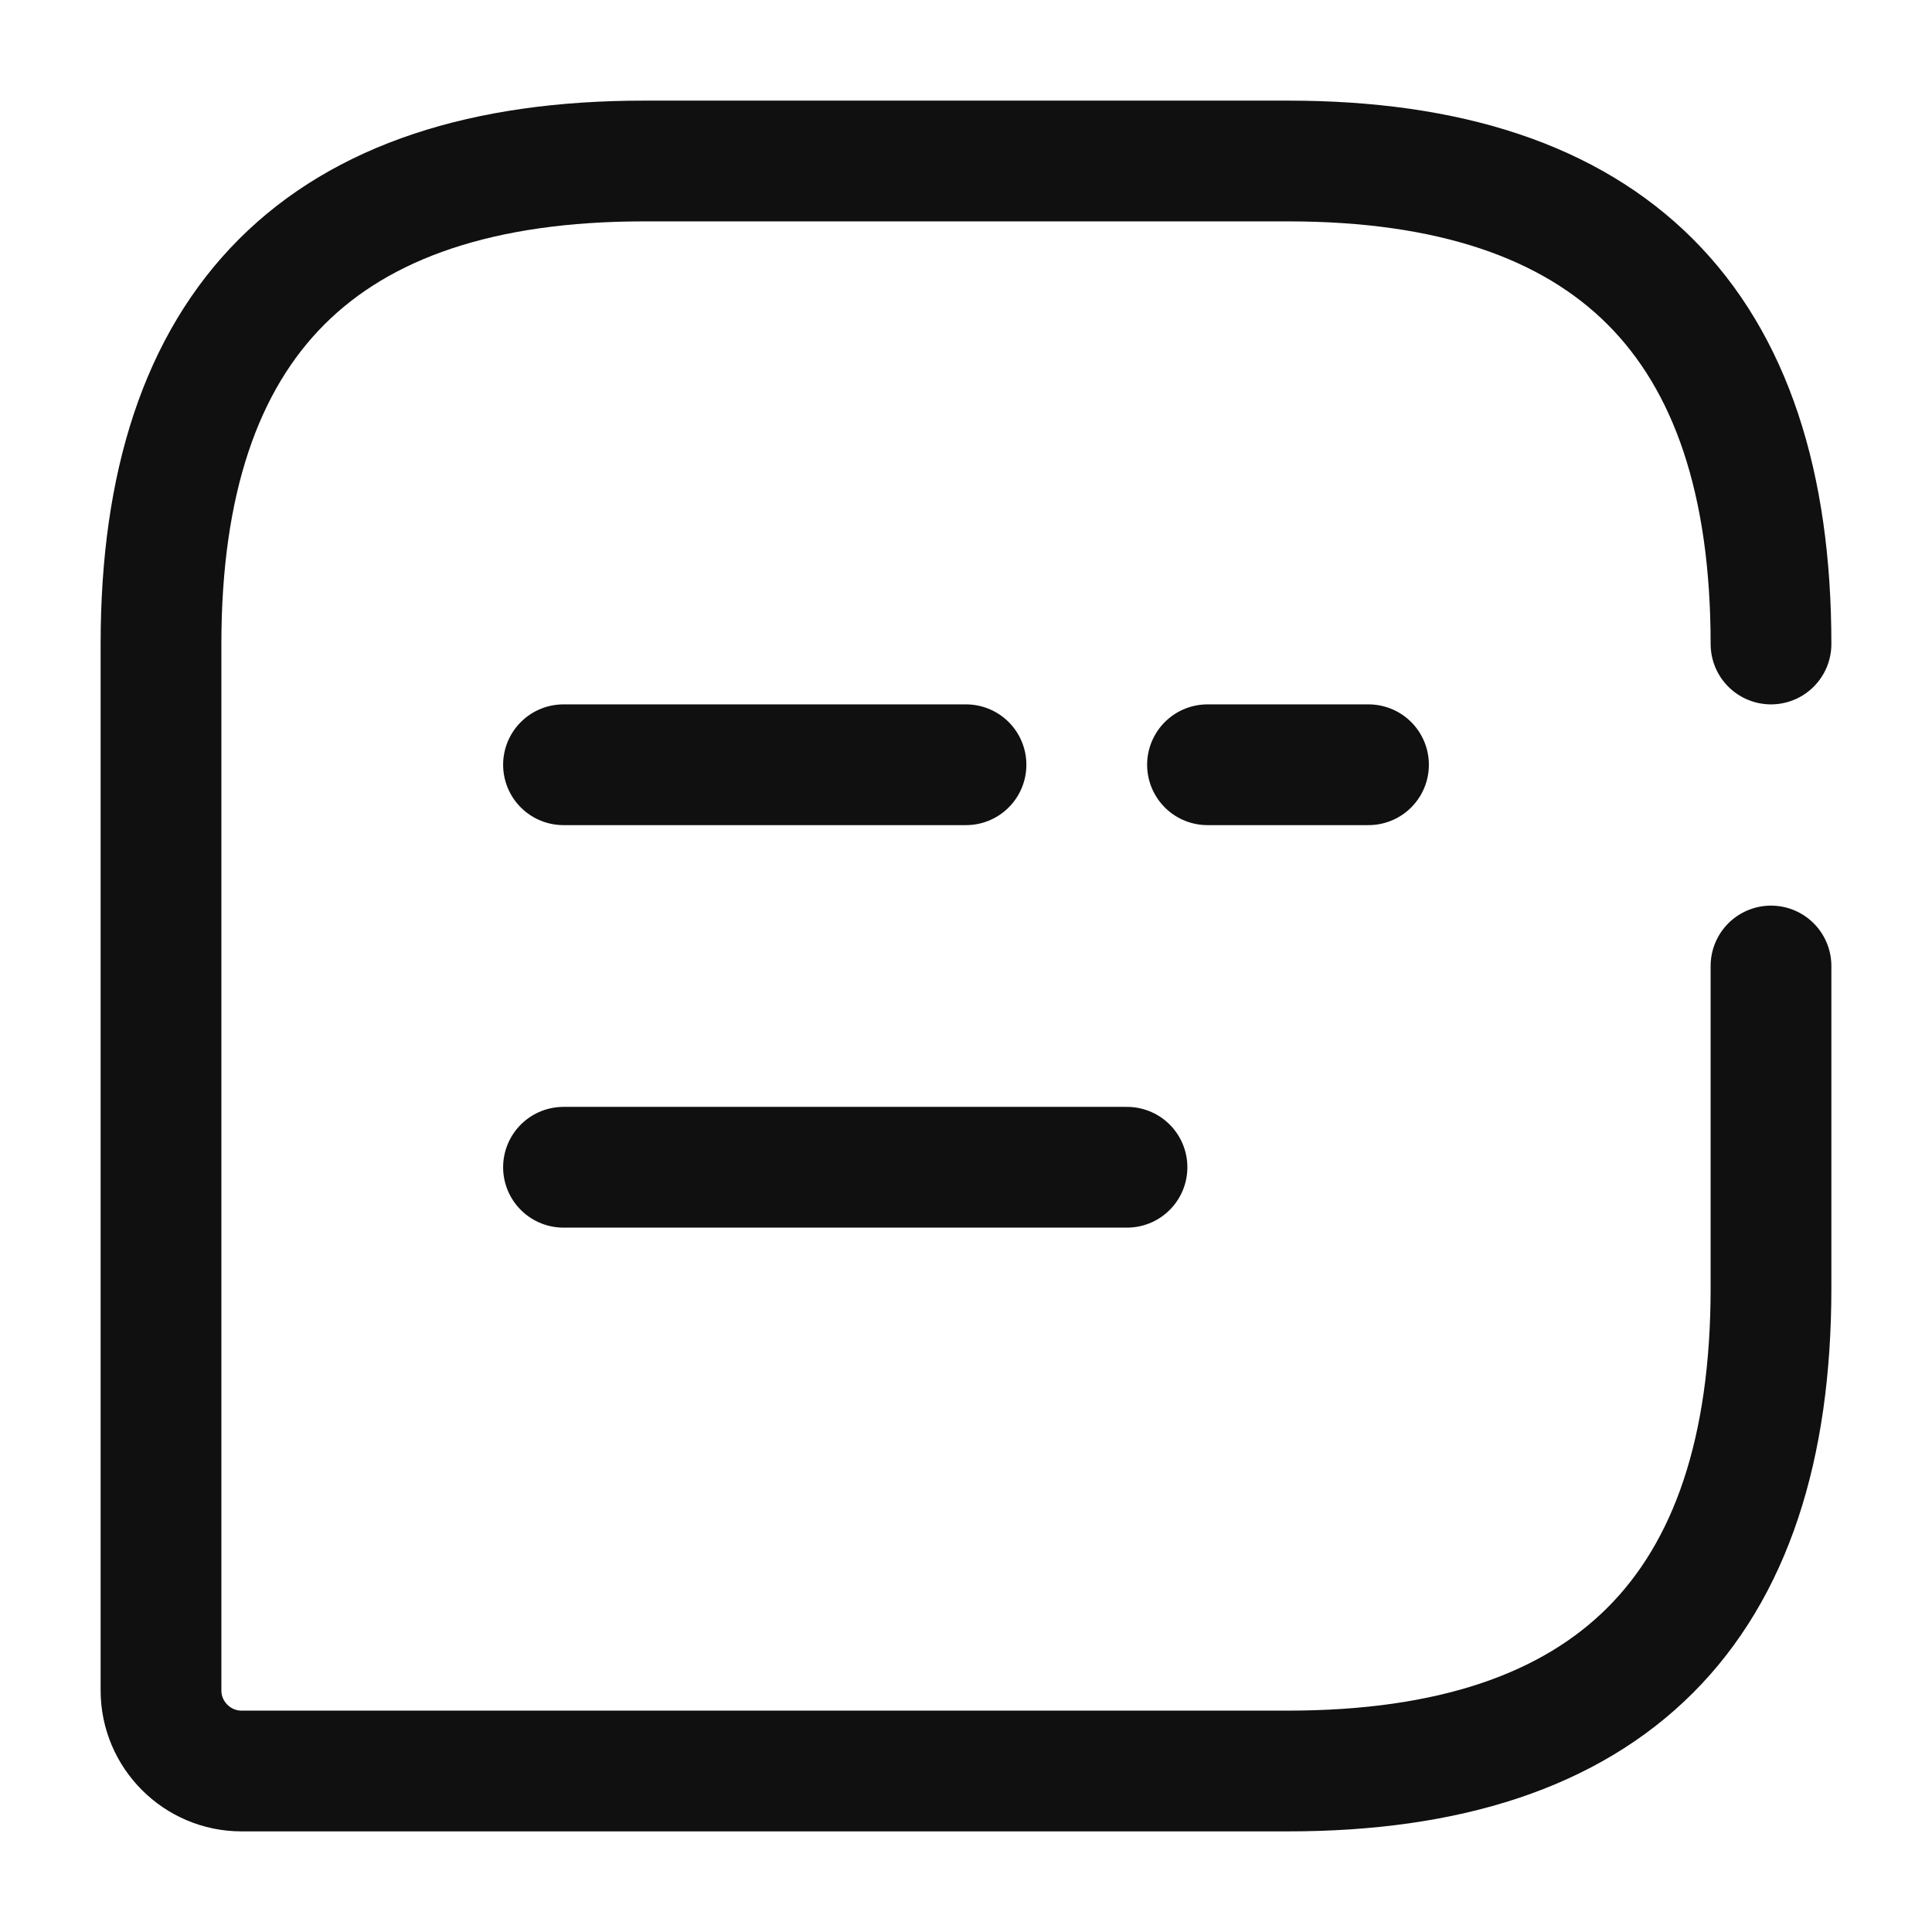
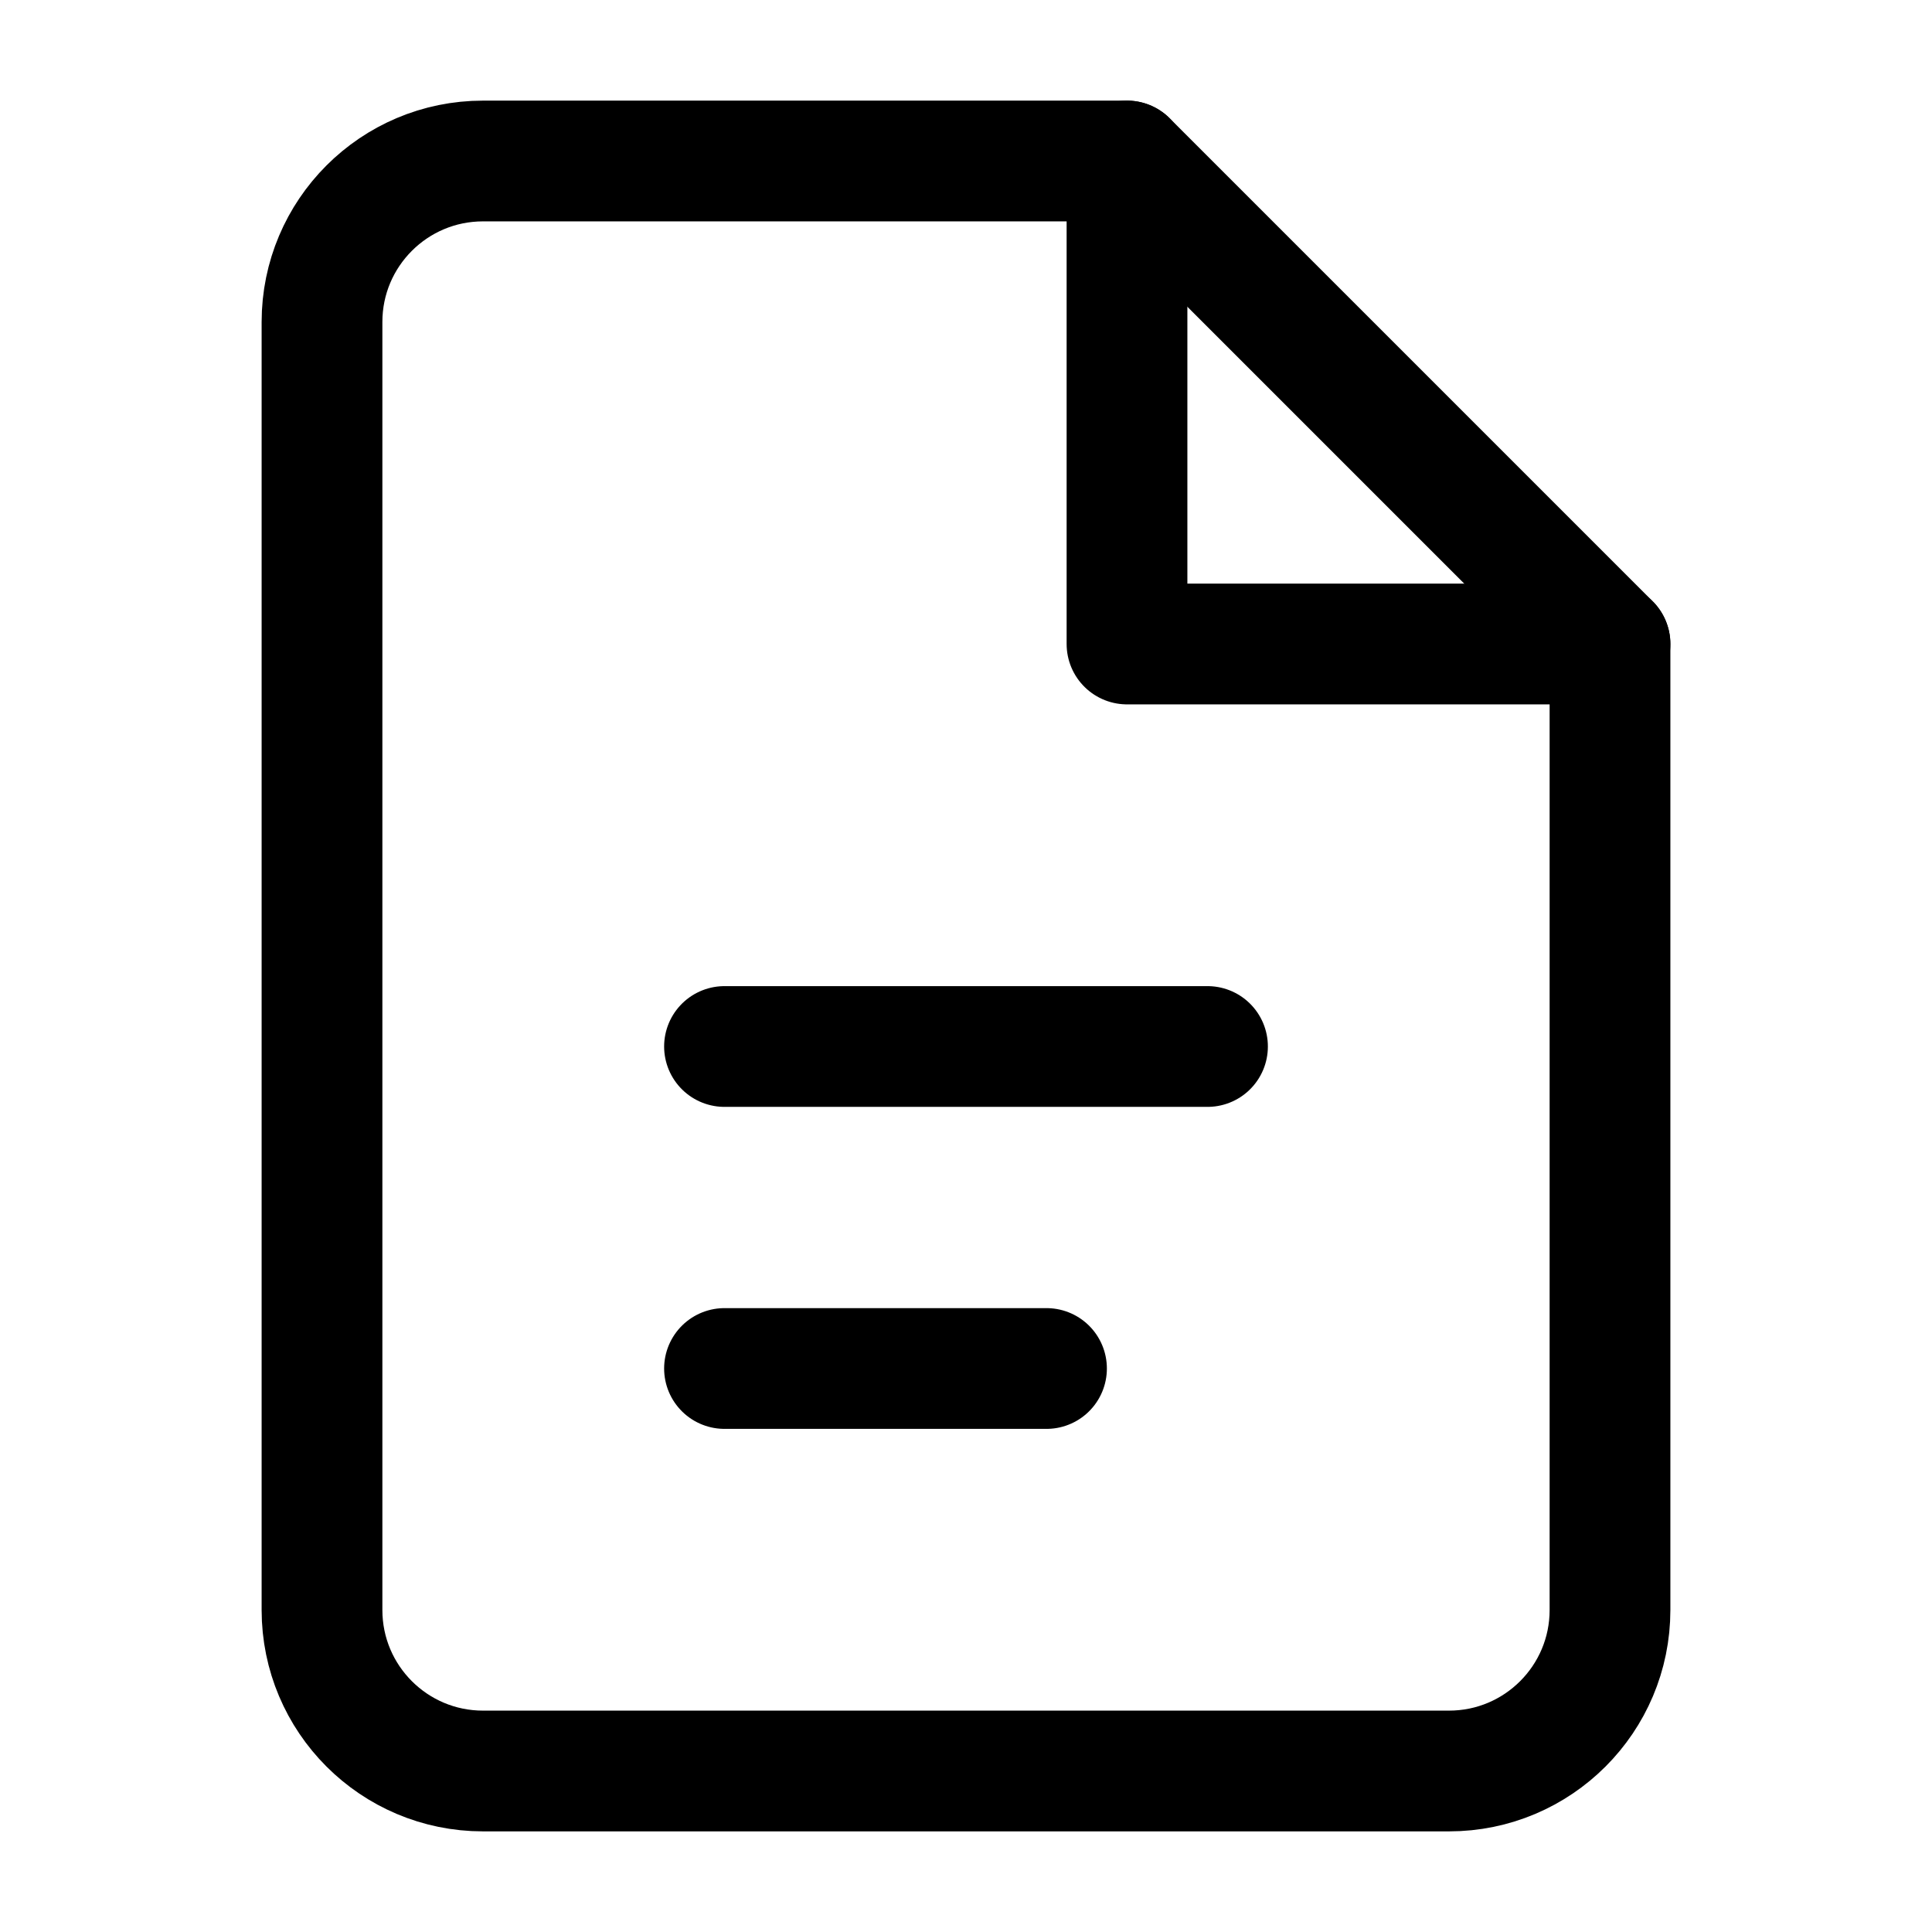
<svg xmlns="http://www.w3.org/2000/svg" width="24" height="24" viewBox="0 0 24 24" fill="none">
-   <path stroke="rgba(16, 16, 16, 1)" stroke-width="1.5" stroke-linejoin="round" stroke-linecap="round" d="M22 8C22 4 20 2 16 2L8 2C4 2 2 4 2 8L2 21C2 21.55 2.45 22 3 22L16 22C20 22 22 20 22 16L22 12" />
-   <path stroke="rgba(16, 16, 16, 1)" stroke-width="1.5" stroke-linejoin="round" stroke-linecap="round" d="M15 9.5L17 9.5" />
-   <path stroke="rgba(16, 16, 16, 1)" stroke-width="1.5" stroke-linejoin="round" stroke-linecap="round" d="M7 9.5L12 9.5" />
-   <path stroke="rgba(16, 16, 16, 1)" stroke-width="1.5" stroke-linejoin="round" stroke-linecap="round" d="M7 14.5L14 14.5" />
-   <g opacity="0" />
+   <path stroke="currentColor" stroke-width="1.5" stroke-linejoin="round" stroke-linecap="round" d="M14 2H6a2 2 0 0 0-2 2v16a2 2 0 0 0 2 2h12a2 2 0 0 0 2-2V8z" />
+   <polyline points="14 2 14 8 20 8" stroke="currentColor" stroke-width="1.5" stroke-linejoin="round" stroke-linecap="round" />
+   <line x1="9" y1="13" x2="15" y2="13" stroke="currentColor" stroke-width="1.5" stroke-linejoin="round" stroke-linecap="round" />
+   <line x1="9" y1="17" x2="13" y2="17" stroke="currentColor" stroke-width="1.5" stroke-linejoin="round" stroke-linecap="round" />
</svg>
